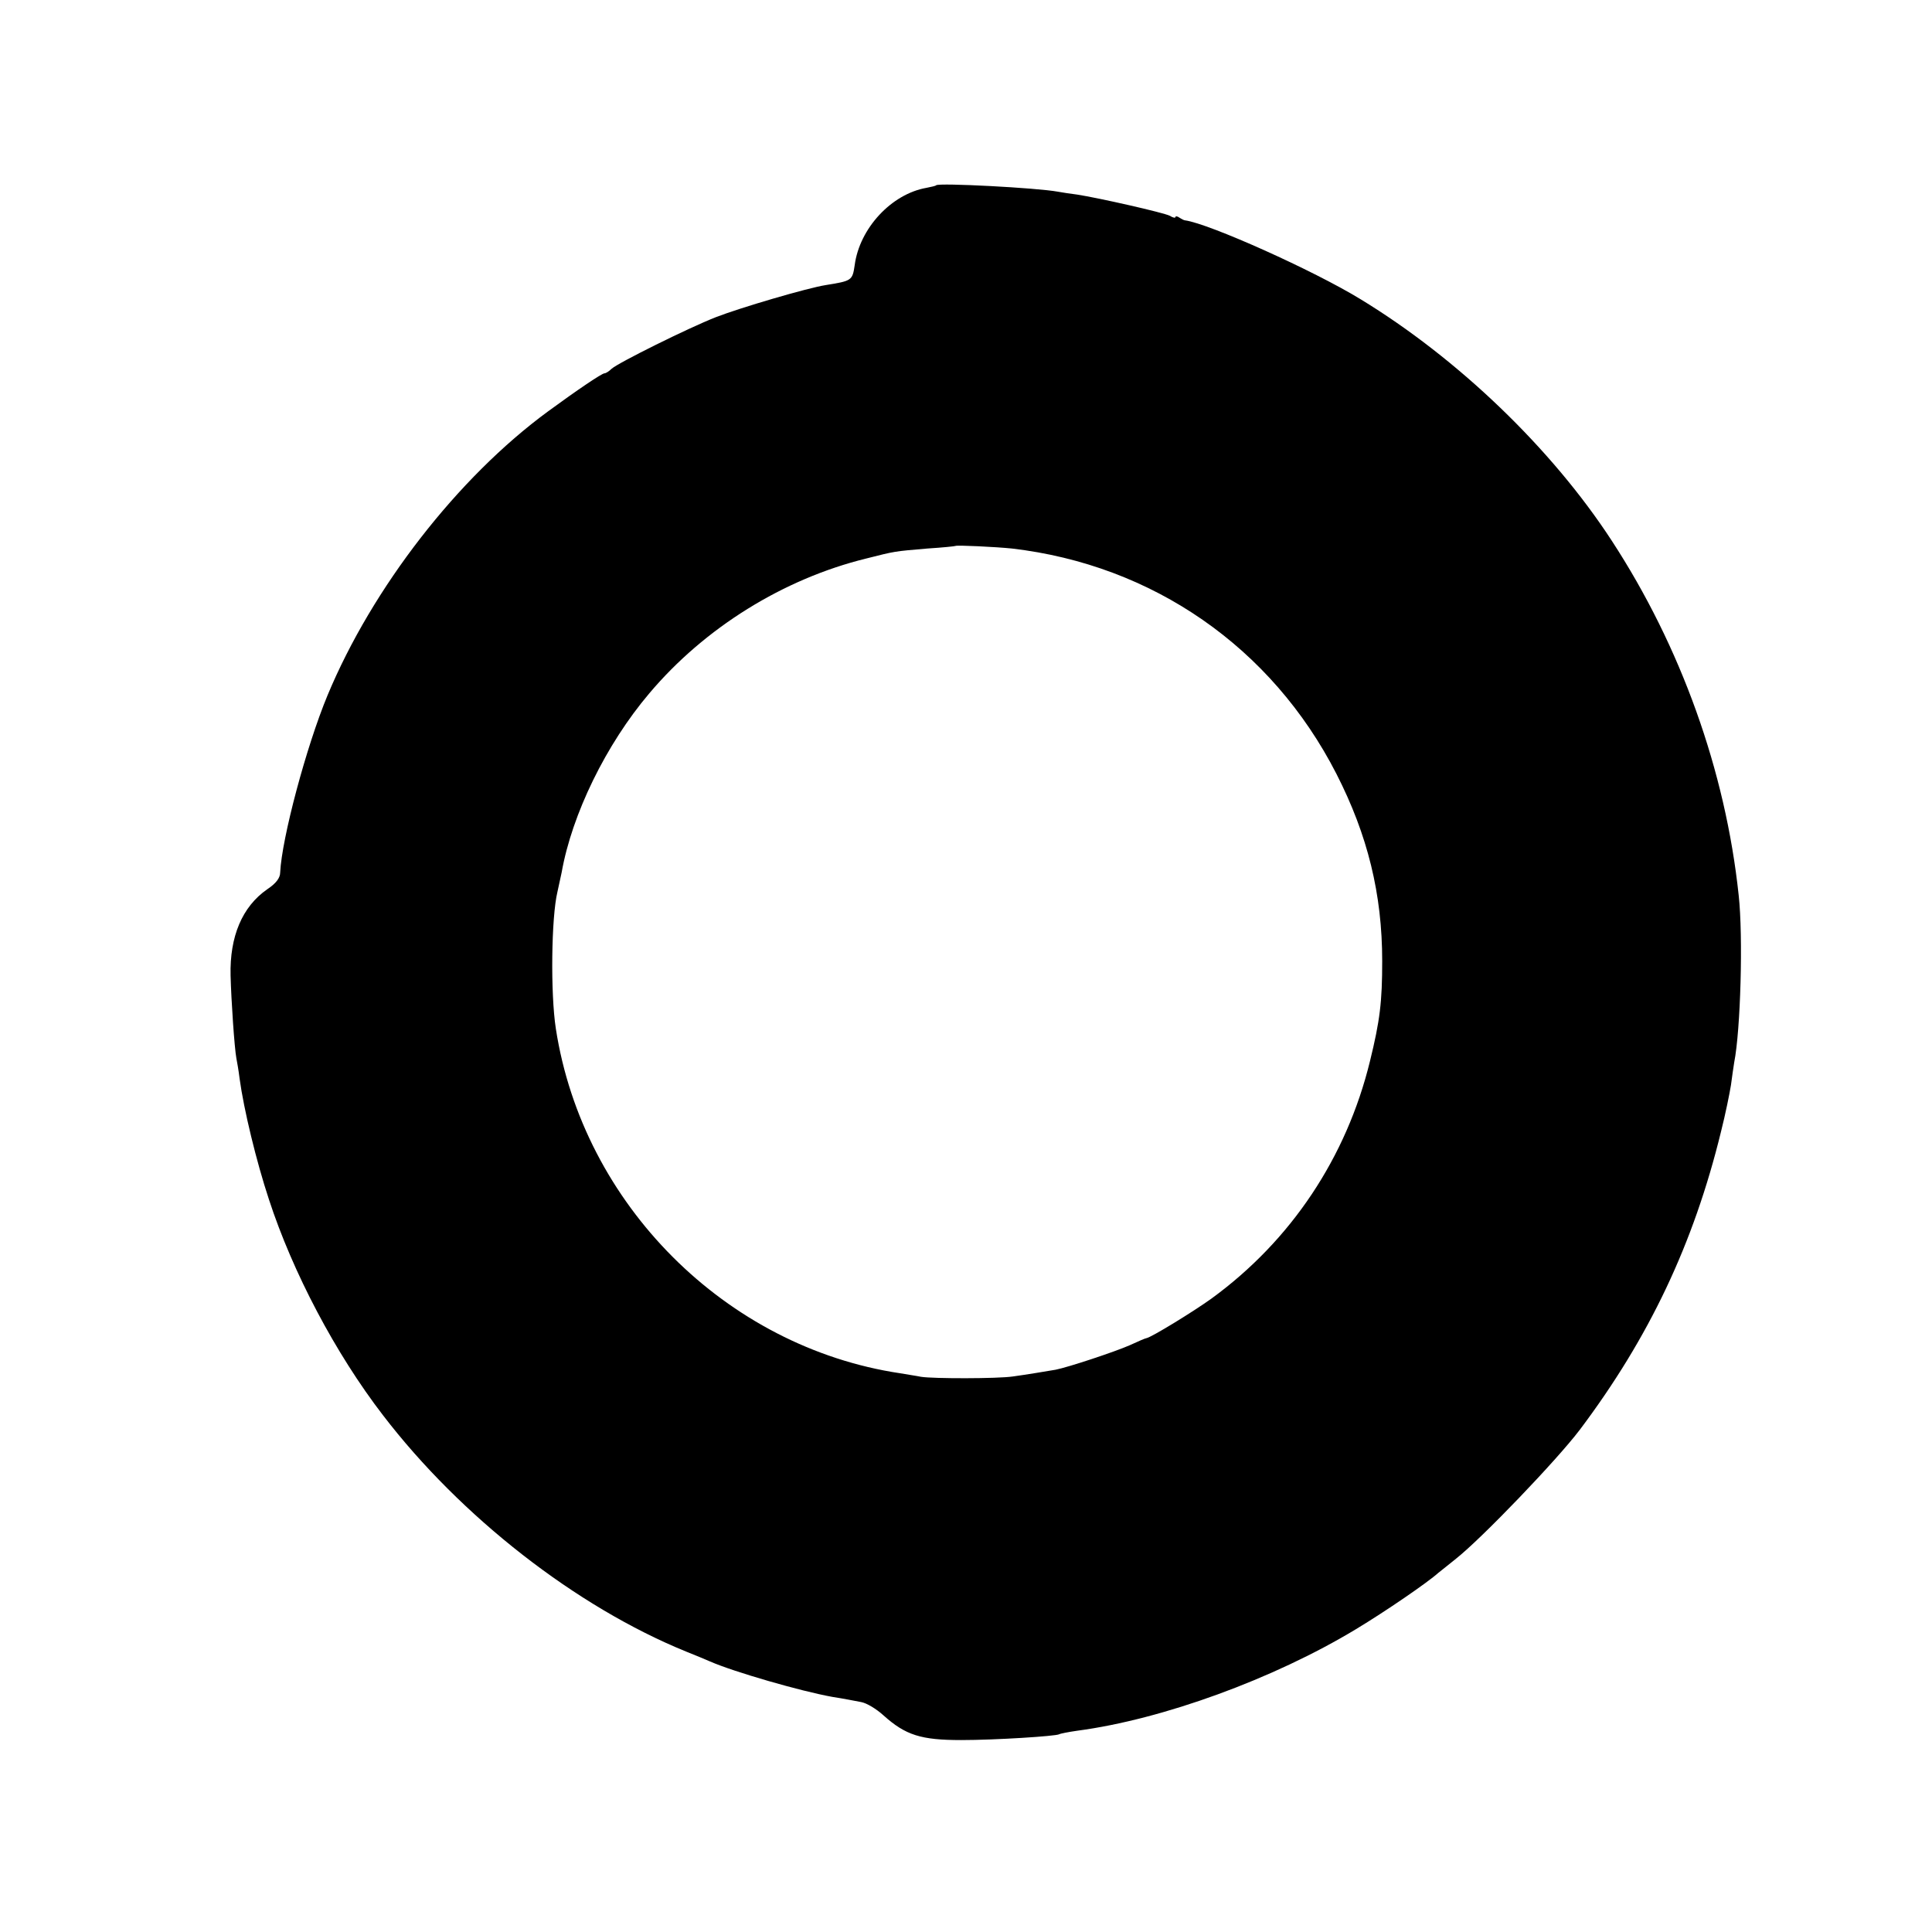
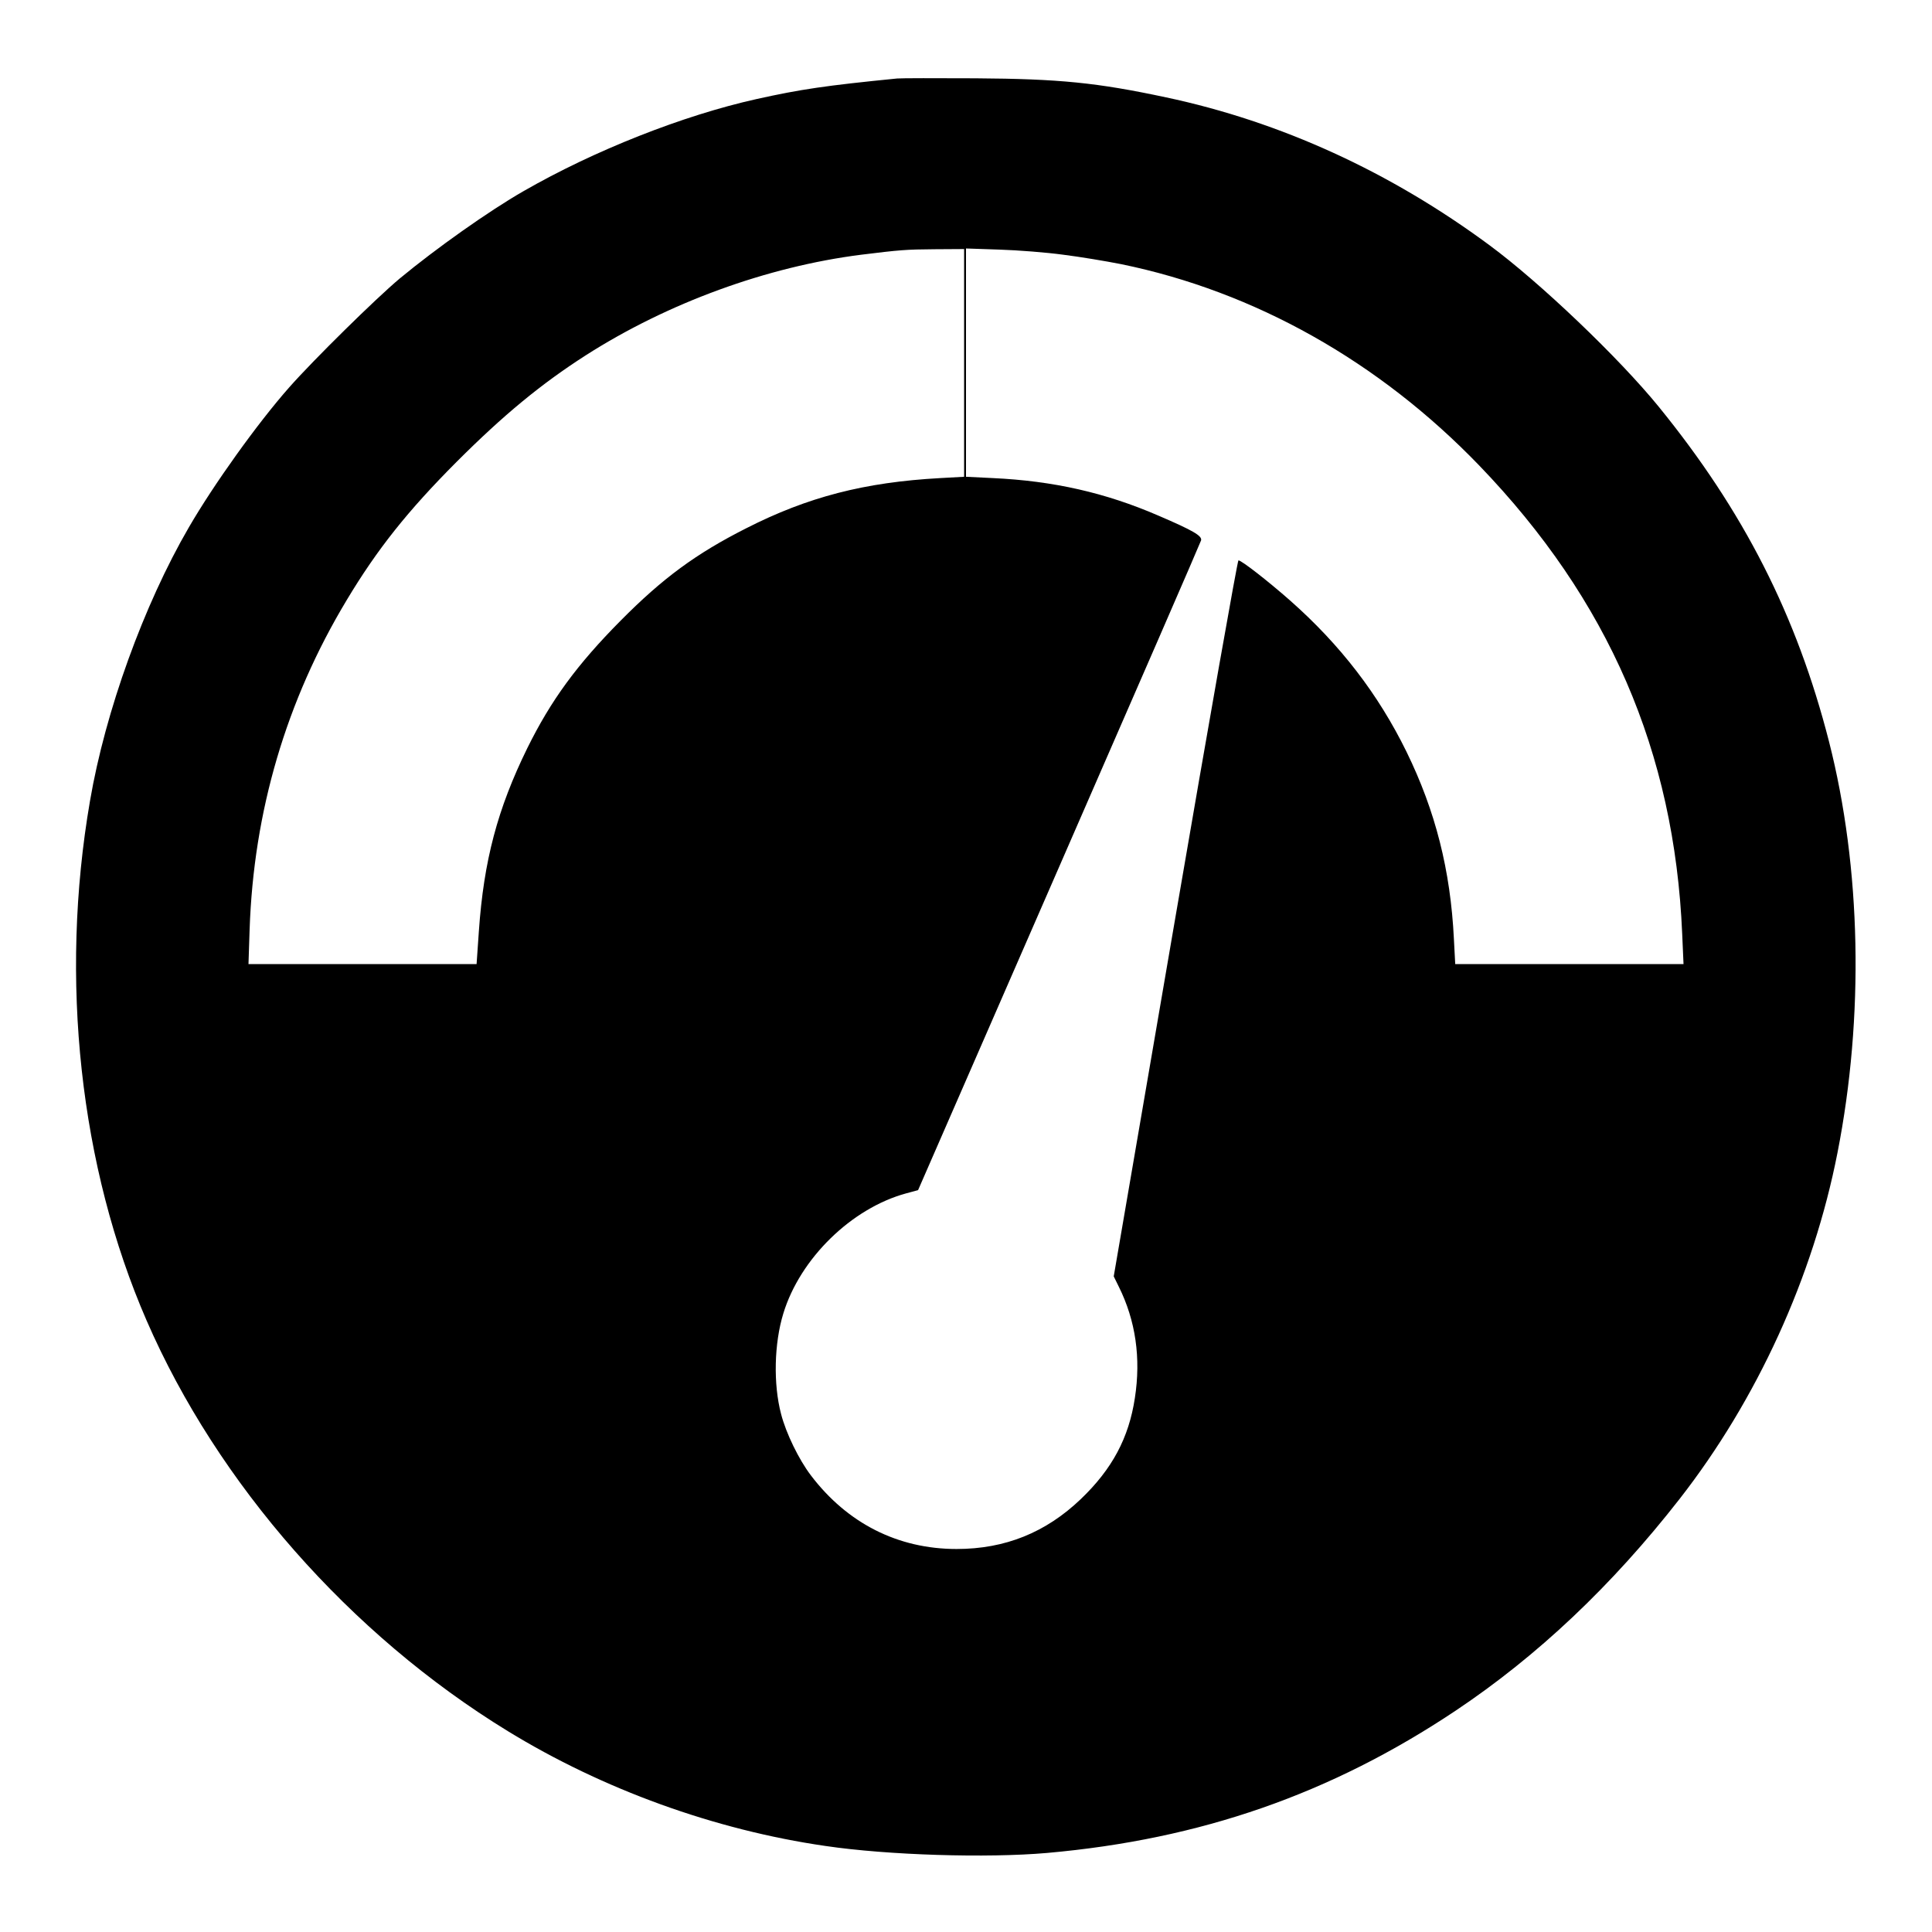
- <svg xmlns="http://www.w3.org/2000/svg" version="1.0" width="16pt" height="16pt" viewBox="0 0 16 16" preserveAspectRatio="xMidYMid meet">
-   <g transform="translate(0,16) scale(0.002667,-0.002667)" fill="#000000" stroke="none">
-     <path d="M2907 5424 c-1 -2 -15 -5 -30 -8 -109 -19 -208 -126 -223 -240 -7 -48 -9 -49 -90 -62 -57 -9 -265 -70 -342 -100 -84 -33 -302 -141 -323 -160 -8 -8 -18 -14 -22 -14 -8 0 -85 -52 -175 -118 -281 -206 -546 -548 -685 -882 -66 -159 -142 -444 -147 -550 0 -17 -13 -34 -40 -52 -78 -54 -117 -147 -114 -268 2 -78 12 -225 18 -257 2 -10 7 -38 10 -63 13 -96 52 -257 91 -375 74 -227 207 -479 354 -670 242 -316 600 -595 941 -734 30 -12 64 -26 75 -31 73 -32 280 -92 380 -110 33 -5 73 -13 89 -16 17 -3 47 -21 69 -41 69 -62 117 -77 242 -77 106 0 293 12 304 18 3 2 28 7 56 11 265 35 610 161 865 315 93 56 224 146 256 175 7 5 31 25 55 44 81 64 313 306 385 401 215 286 353 577 438 925 14 55 27 120 31 145 3 25 8 56 10 70 20 101 28 392 14 519 -41 387 -180 773 -394 1101 -187 287 -478 566 -780 750 -147 90 -471 235 -545 245 -3 0 -11 4 -17 8 -7 5 -13 6 -13 2 0 -3 -8 -2 -17 4 -19 10 -223 56 -288 66 -23 3 -50 7 -60 9 -64 12 -369 28 -378 20z m235 -1128 c438 -51 807 -307 1008 -700 97 -190 142 -373 142 -581 0 -127 -7 -185 -38 -311 -73 -299 -245 -557 -492 -737 -57 -41 -186 -120 -202 -123 -3 0 -26 -10 -52 -22 -48 -21 -190 -68 -230 -76 -36 -6 -89 -15 -133 -21 -47 -7 -248 -7 -285 -1 -14 3 -43 7 -65 11 -541 81 -985 525 -1069 1070 -17 110 -14 347 5 425 4 19 10 46 13 60 32 181 138 398 272 556 172 204 417 356 674 419 91 23 85 22 190 31 47 3 86 7 87 8 4 3 127 -3 175 -8z" />
+ <svg xmlns="http://www.w3.org/2000/svg" version="1.0" width="1024pt" height="1024pt" viewBox="0 0 1024 1024" preserveAspectRatio="xMidYMid meet">
+   <g transform="translate(0,1024) scale(0.1,-0.1)" fill="#000000" stroke="none">
+     <path d="M4755 9824 c-382 -38 -510 -57 -745 -109 -391 -87 -861 -273 -1235 -488 -185 -106 -464 -304 -655 -462 -127 -106 -458 -432 -587 -578 -168 -190 -401 -516 -532 -742 -239 -411 -443 -976 -524 -1450 -163 -945 -54 -1940 300 -2754 376 -865 1078 -1664 1914 -2176 504 -309 1097 -524 1684 -609 331 -49 857 -65 1175 -37 812 72 1503 312 2165 754 434 290 828 662 1187 1122 411 527 708 1177 837 1835 142 722 126 1510 -45 2180 -171 668 -452 1221 -903 1775 -210 258 -628 657 -896 855 -526 389 -1107 655 -1715 784 -366 78 -563 98 -1010 101 -206 1 -393 1 -415 -1z m355 -1508 l0 -603 -127 -7 c-401 -22 -702 -100 -1028 -266 -267 -135 -443 -265 -665 -489 -233 -235 -370 -423 -495 -676 -158 -322 -231 -596 -257 -972 l-12 -173 -605 0 -604 0 6 183 c21 626 194 1214 515 1747 162 270 323 472 581 731 250 250 449 414 686 566 435 278 962 470 1460 533 203 25 237 28 388 29 l157 1 0 -604z m525 574 c88 -11 226 -34 307 -50 708 -145 1367 -516 1898 -1067 686 -712 1035 -1518 1076 -2483 l7 -160 -605 0 -605 0 -7 133 c-18 365 -98 679 -251 992 -150 306 -351 567 -617 802 -118 104 -258 213 -274 213 -5 0 -156 -854 -335 -1897 l-326 -1898 27 -55 c89 -179 118 -378 85 -590 -32 -211 -120 -376 -286 -535 -186 -178 -402 -265 -659 -265 -311 0 -579 136 -772 390 -64 84 -132 224 -158 325 -42 159 -37 375 12 534 89 291 361 557 651 636 l63 17 747 1712 c411 941 750 1721 753 1732 6 24 -42 52 -226 131 -282 122 -557 184 -877 199 l-143 7 0 605 0 605 178 -6 c97 -3 249 -15 337 -27z" />
  </g>
</svg>
